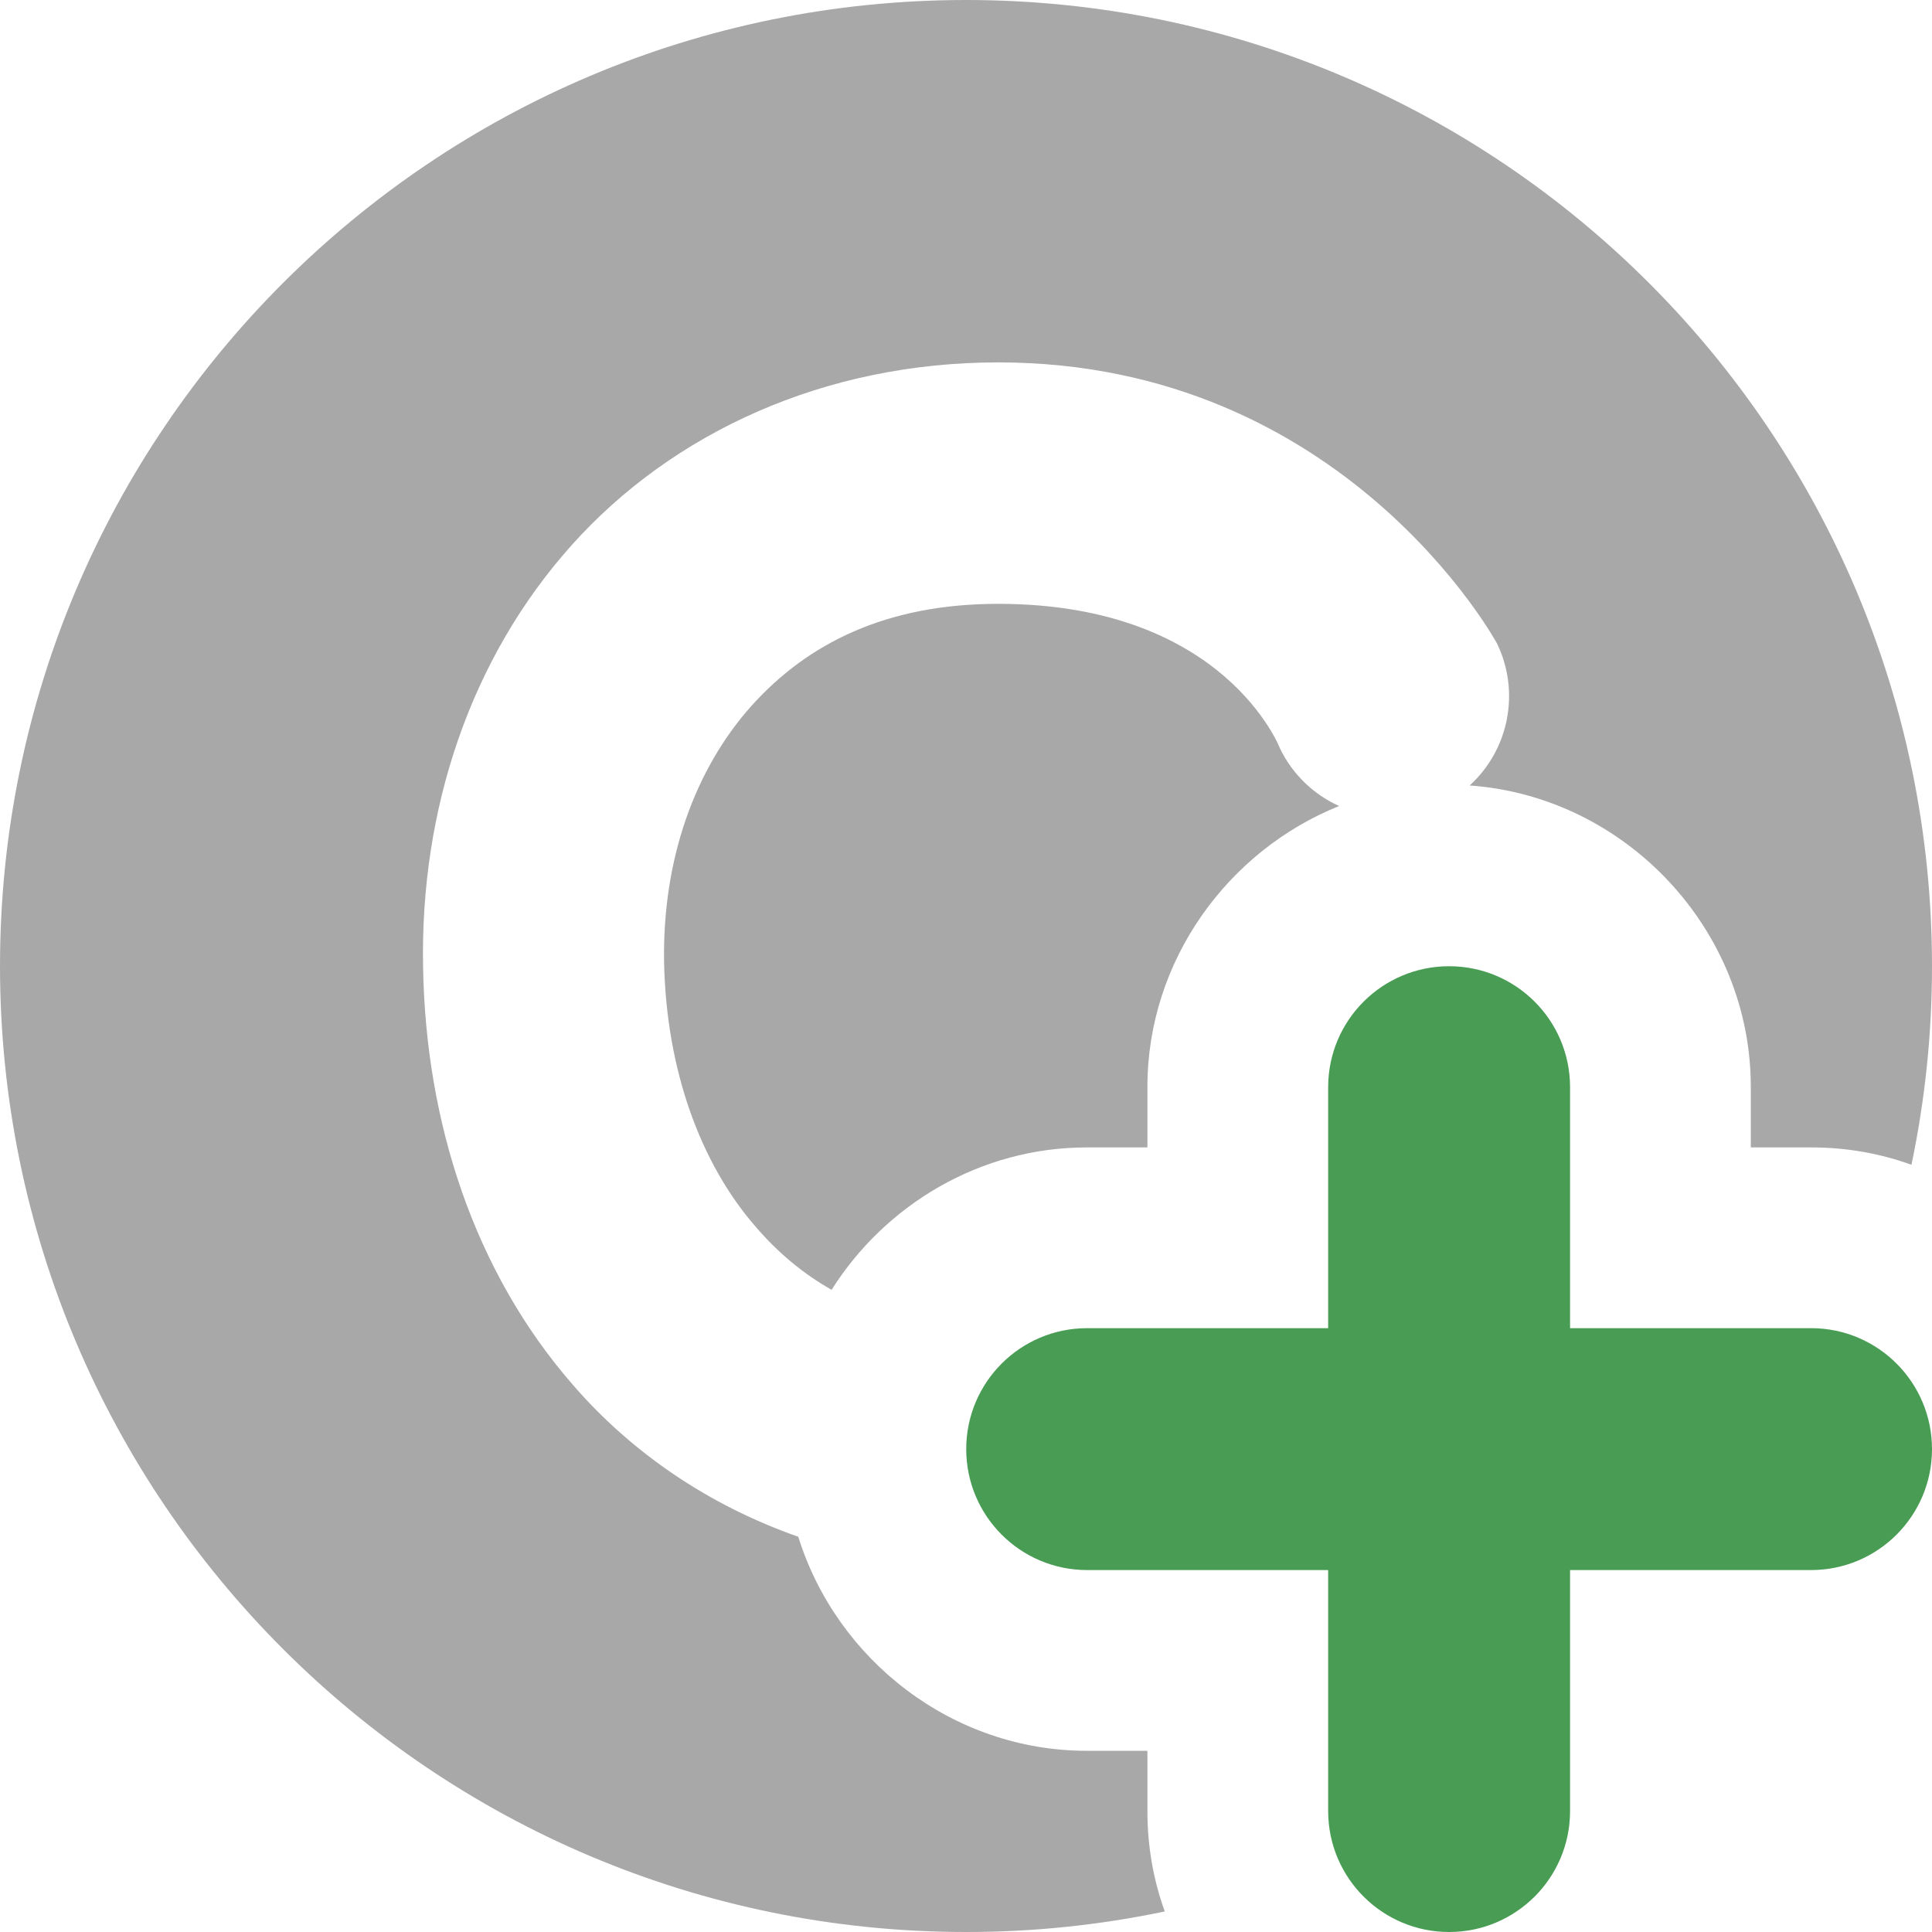
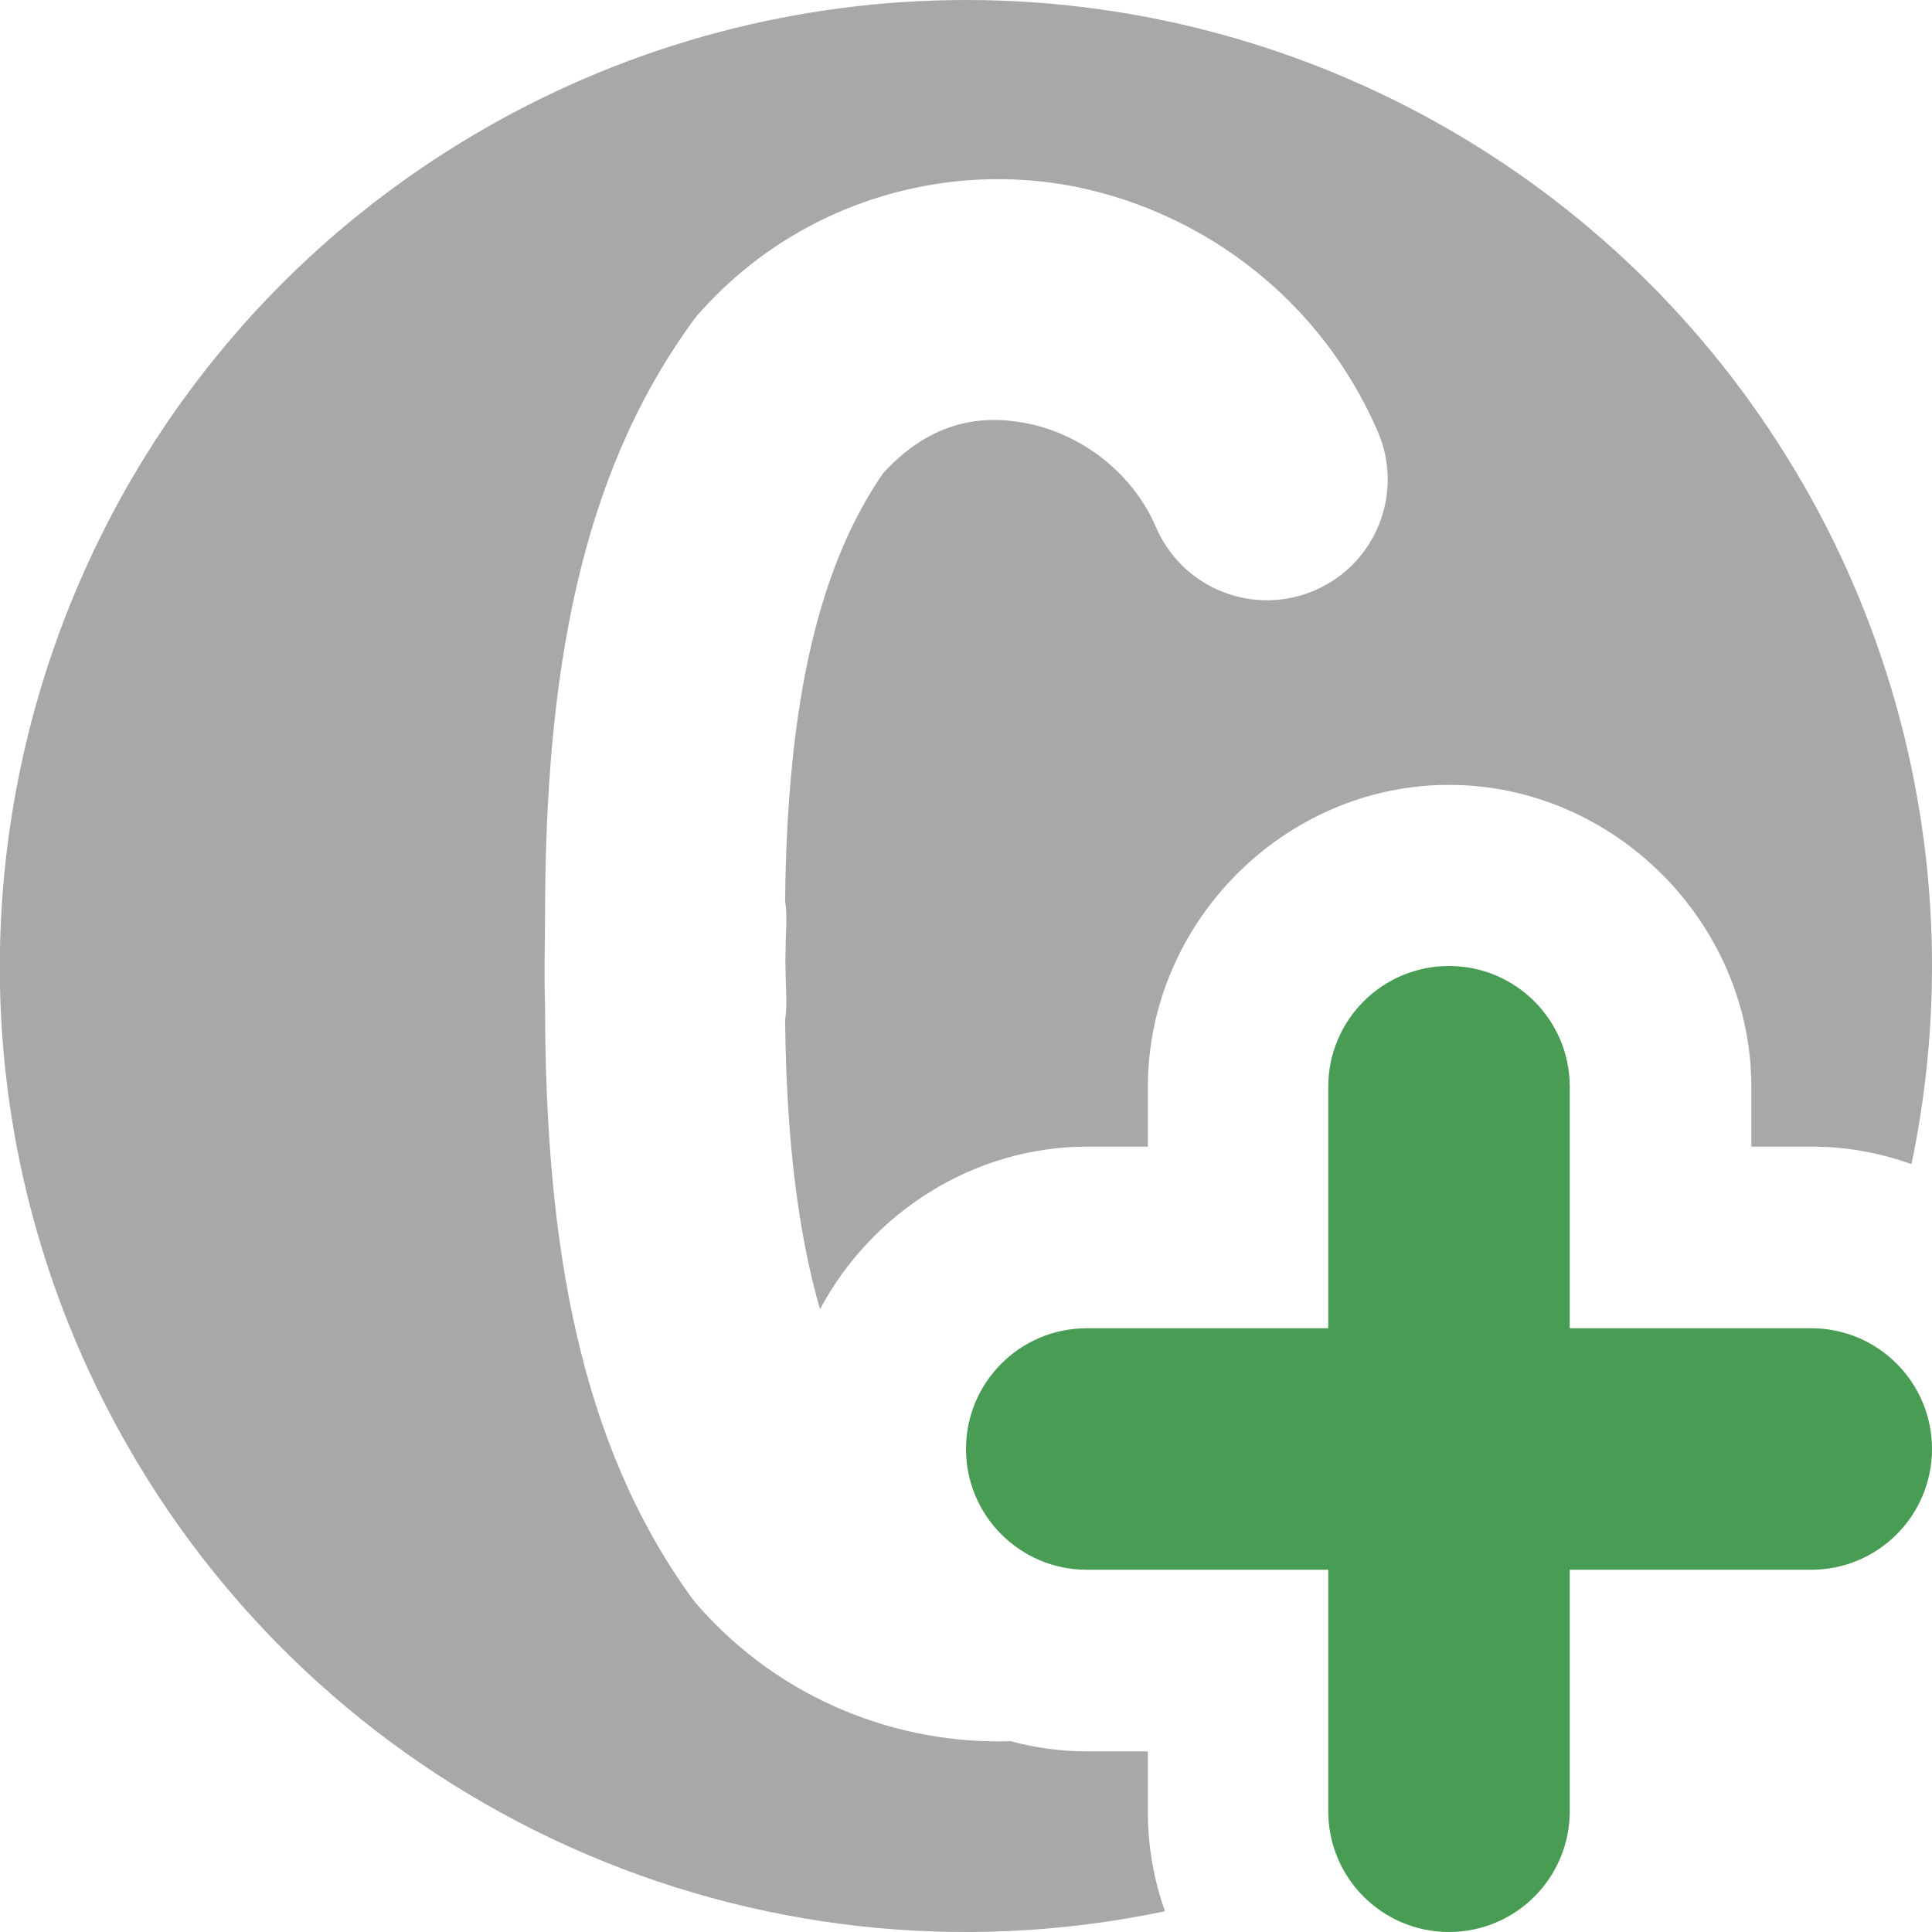
- <svg xmlns="http://www.w3.org/2000/svg" width="16" height="16" viewBox="0 0 4.233 4.233" version="1.1" id="svg1">
-   <defs id="defs1" />
-   <g id="layer1">
-     <path id="path1" style="fill:#a8a8a8;stroke-width:0.794;stroke-linecap:round;stroke-linejoin:round" d="M 2.117 0 A 2.117 2.117 0 0 0 0 2.117 A 2.117 2.117 0 0 0 2.117 4.233 A 2.117 2.117 0 0 0 2.552 4.188 C 2.527 4.119 2.514 4.045 2.514 3.969 L 2.514 3.836 L 2.381 3.836 C 2.087 3.836 1.833 3.637 1.749 3.367 C 1.552 3.298 1.383 3.182 1.255 3.034 C 1.039 2.786 0.933 2.46 0.927 2.12 C 0.92 1.773 1.031 1.442 1.252 1.195 C 1.473 0.948 1.806 0.794 2.187 0.794 C 2.947 0.794 3.28 1.41 3.28 1.41 A 0.265 0.265 0 0 1 3.22 1.721 C 3.561 1.745 3.836 2.036 3.836 2.381 L 3.836 2.514 L 3.969 2.514 C 4.045 2.514 4.119 2.527 4.188 2.552 A 2.117 2.117 0 0 0 4.233 2.117 A 2.117 2.117 0 0 0 2.117 0 z M 2.187 1.323 C 1.941 1.323 1.769 1.41 1.646 1.547 C 1.523 1.685 1.451 1.882 1.455 2.109 C 1.46 2.345 1.535 2.549 1.655 2.687 C 1.703 2.743 1.757 2.789 1.822 2.826 C 1.94 2.639 2.148 2.514 2.381 2.514 L 2.514 2.514 L 2.514 2.381 C 2.514 2.105 2.69 1.864 2.934 1.766 A 0.265 0.265 0 0 1 2.805 1.641 C 2.805 1.641 2.685 1.323 2.187 1.323 z M 3.175 3.043 A 0.397 0.397 0 0 1 3.043 3.175 A 0.397 0.397 0 0 1 3.175 3.307 A 0.397 0.397 0 0 1 3.307 3.175 A 0.397 0.397 0 0 1 3.175 3.043 z " />
-     <path id="path1-6" style="baseline-shift:baseline;display:inline;overflow:visible;vector-effect:none;fill:#499c54;stroke-width:0.265;stroke-linecap:round;stroke-linejoin:round;enable-background:accumulate;stop-color:#000000" d="M 3.175,2.117 A 0.265,0.265 0 0 0 2.91,2.381 V 2.91 H 2.381 A 0.265,0.265 0 0 0 2.117,3.175 0.265,0.265 0 0 0 2.381,3.44 H 2.91 V 3.969 A 0.265,0.265 0 0 0 3.175,4.233 0.265,0.265 0 0 0 3.44,3.969 V 3.44 H 3.969 A 0.265,0.265 0 0 0 4.233,3.175 0.265,0.265 0 0 0 3.969,2.91 H 3.44 V 2.381 A 0.265,0.265 0 0 0 3.175,2.117 Z" />
-   </g>
+ <svg xmlns="http://www.w3.org/2000/svg" width="16" height="16" viewBox="0 0 16 16" fill="none" version="1.1" id="svg6">
+   <defs id="defs6" />
+   <path id="path1" style="fill:#a8a8a8;stroke-width:1.5;stroke-linecap:round;stroke-linejoin:round" d="M 8.021 0 A 8 8 0 0 0 4.023 1.059 A 8 8 0 0 0 1.049 11.961 A 8 8 0 0 0 9.648 15.828 C 9.556 15.57 9.506 15.293 9.506 15.006 L 9.506 14.504 L 9.004 14.504 C 8.786 14.504 8.574 14.475 8.371 14.42 C 7.446 14.449 6.472 14.087 5.775 13.291 A 1 1 0 0 1 5.717 13.217 C 4.81 11.955 4.516 10.339 4.514 8.332 C 4.505 8.067 4.513 7.824 4.514 7.572 C 4.516 5.565 4.81 3.95 5.717 2.688 A 1 1 0 0 1 5.775 2.611 C 6.402 1.895 7.255 1.532 8.094 1.488 C 8.373 1.474 8.65 1.494 8.918 1.549 C 9.988 1.769 10.944 2.495 11.41 3.574 A 1 1 0 0 1 10.889 4.889 A 1 1 0 0 1 9.574 4.367 C 9.378 3.912 8.958 3.599 8.514 3.508 C 8.081 3.419 7.679 3.521 7.314 3.918 C 6.792 4.676 6.519 5.777 6.502 7.461 A 1 1 0 0 1 6.512 7.637 C 6.508 7.743 6.506 7.848 6.504 7.951 C 6.506 8.054 6.508 8.159 6.512 8.266 A 1 1 0 0 1 6.502 8.445 C 6.512 9.426 6.608 10.209 6.791 10.842 C 7.215 10.048 8.056 9.496 9.004 9.496 L 9.506 9.496 L 9.506 9.002 C 9.506 7.639 10.637 6.5 12 6.5 C 13.363 6.5 14.504 7.639 14.504 9.002 L 14.504 9.496 L 15.006 9.496 C 15.294 9.496 15.571 9.548 15.83 9.641 A 8 8 0 0 0 14.969 4.072 L 14.932 4.008 A 8 8 0 0 0 8.021 0 z " />
+   <path id="path1-8" style="baseline-shift:baseline;display:inline;overflow:visible;vector-effect:none;fill:#499c54;stroke-width:1;stroke-linecap:round;stroke-linejoin:round;enable-background:accumulate;stop-color:#000000" d="m 12,8 a 1,1 0 0 0 -1,1 V 11 H 9 a 1,1 0 0 0 -1,1 1,1 0 0 0 1,1 h 2 v 2 A 1,1 0 0 0 12,16 1,1 0 0 0 13,15 v -2 h 2 A 1,1 0 0 0 16,12 1,1 0 0 0 15,11 H 13 V 9 a 1,1 0 0 0 -1,-1 z" />
</svg>
